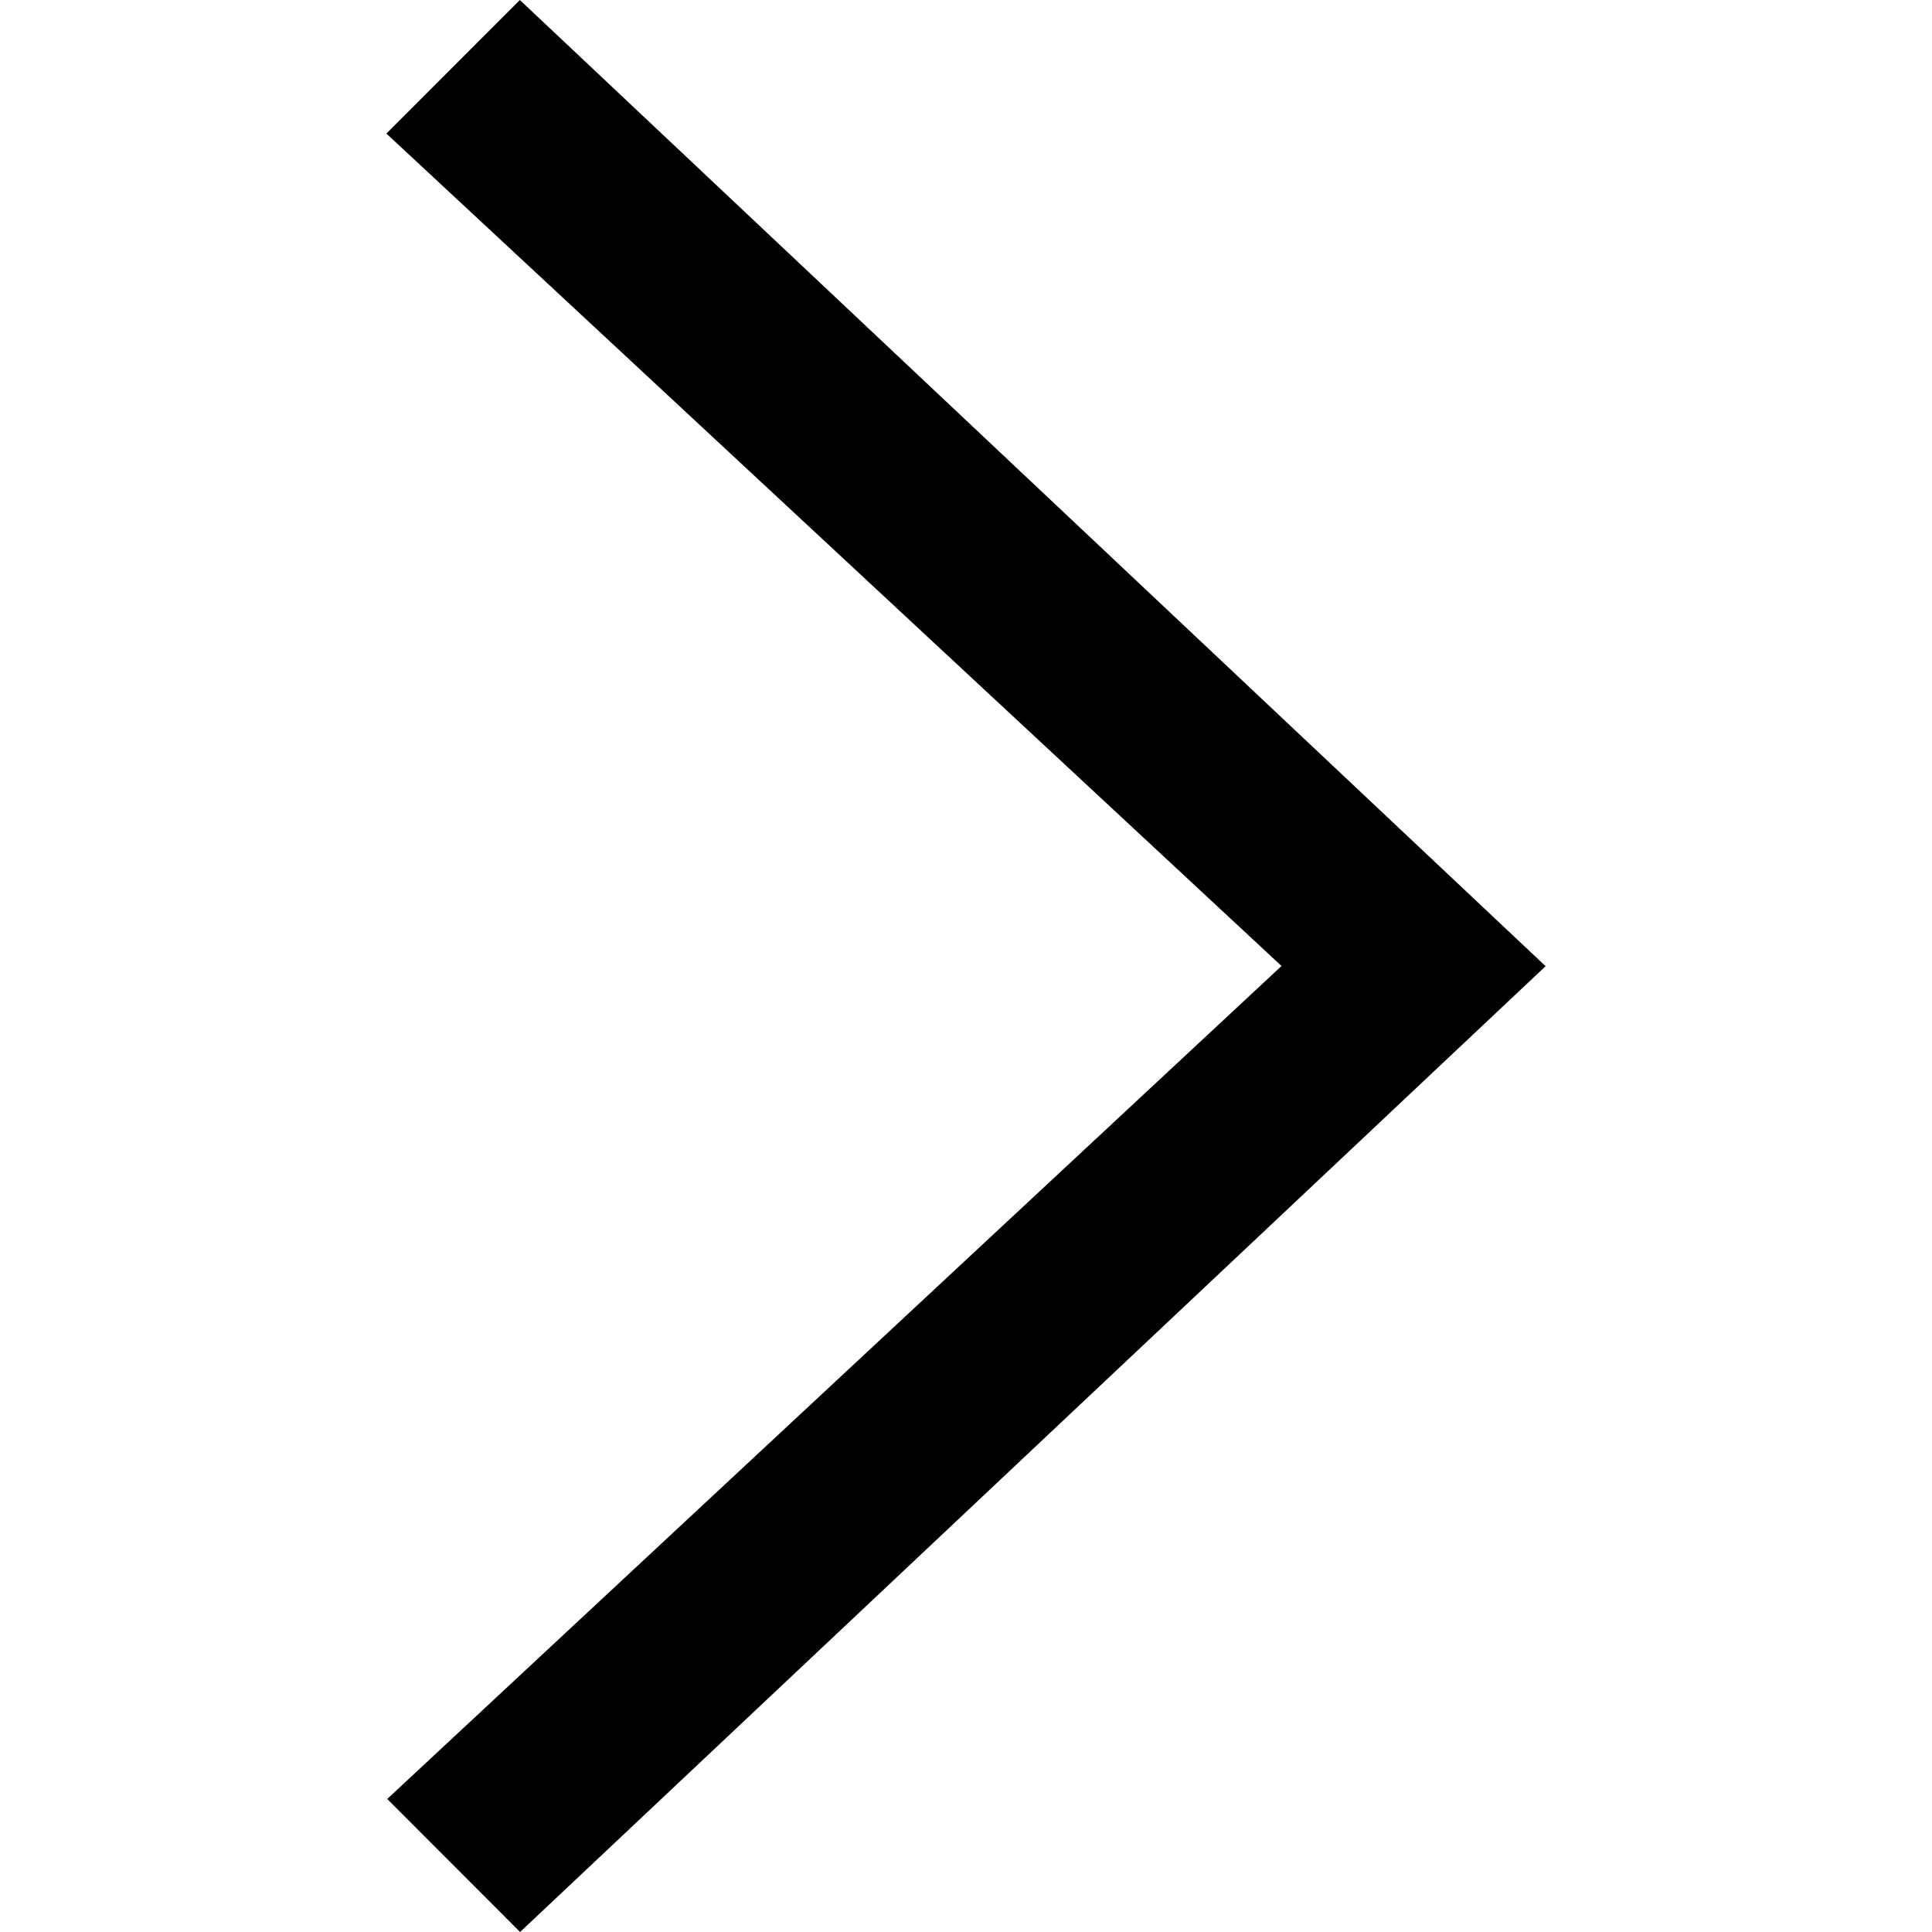
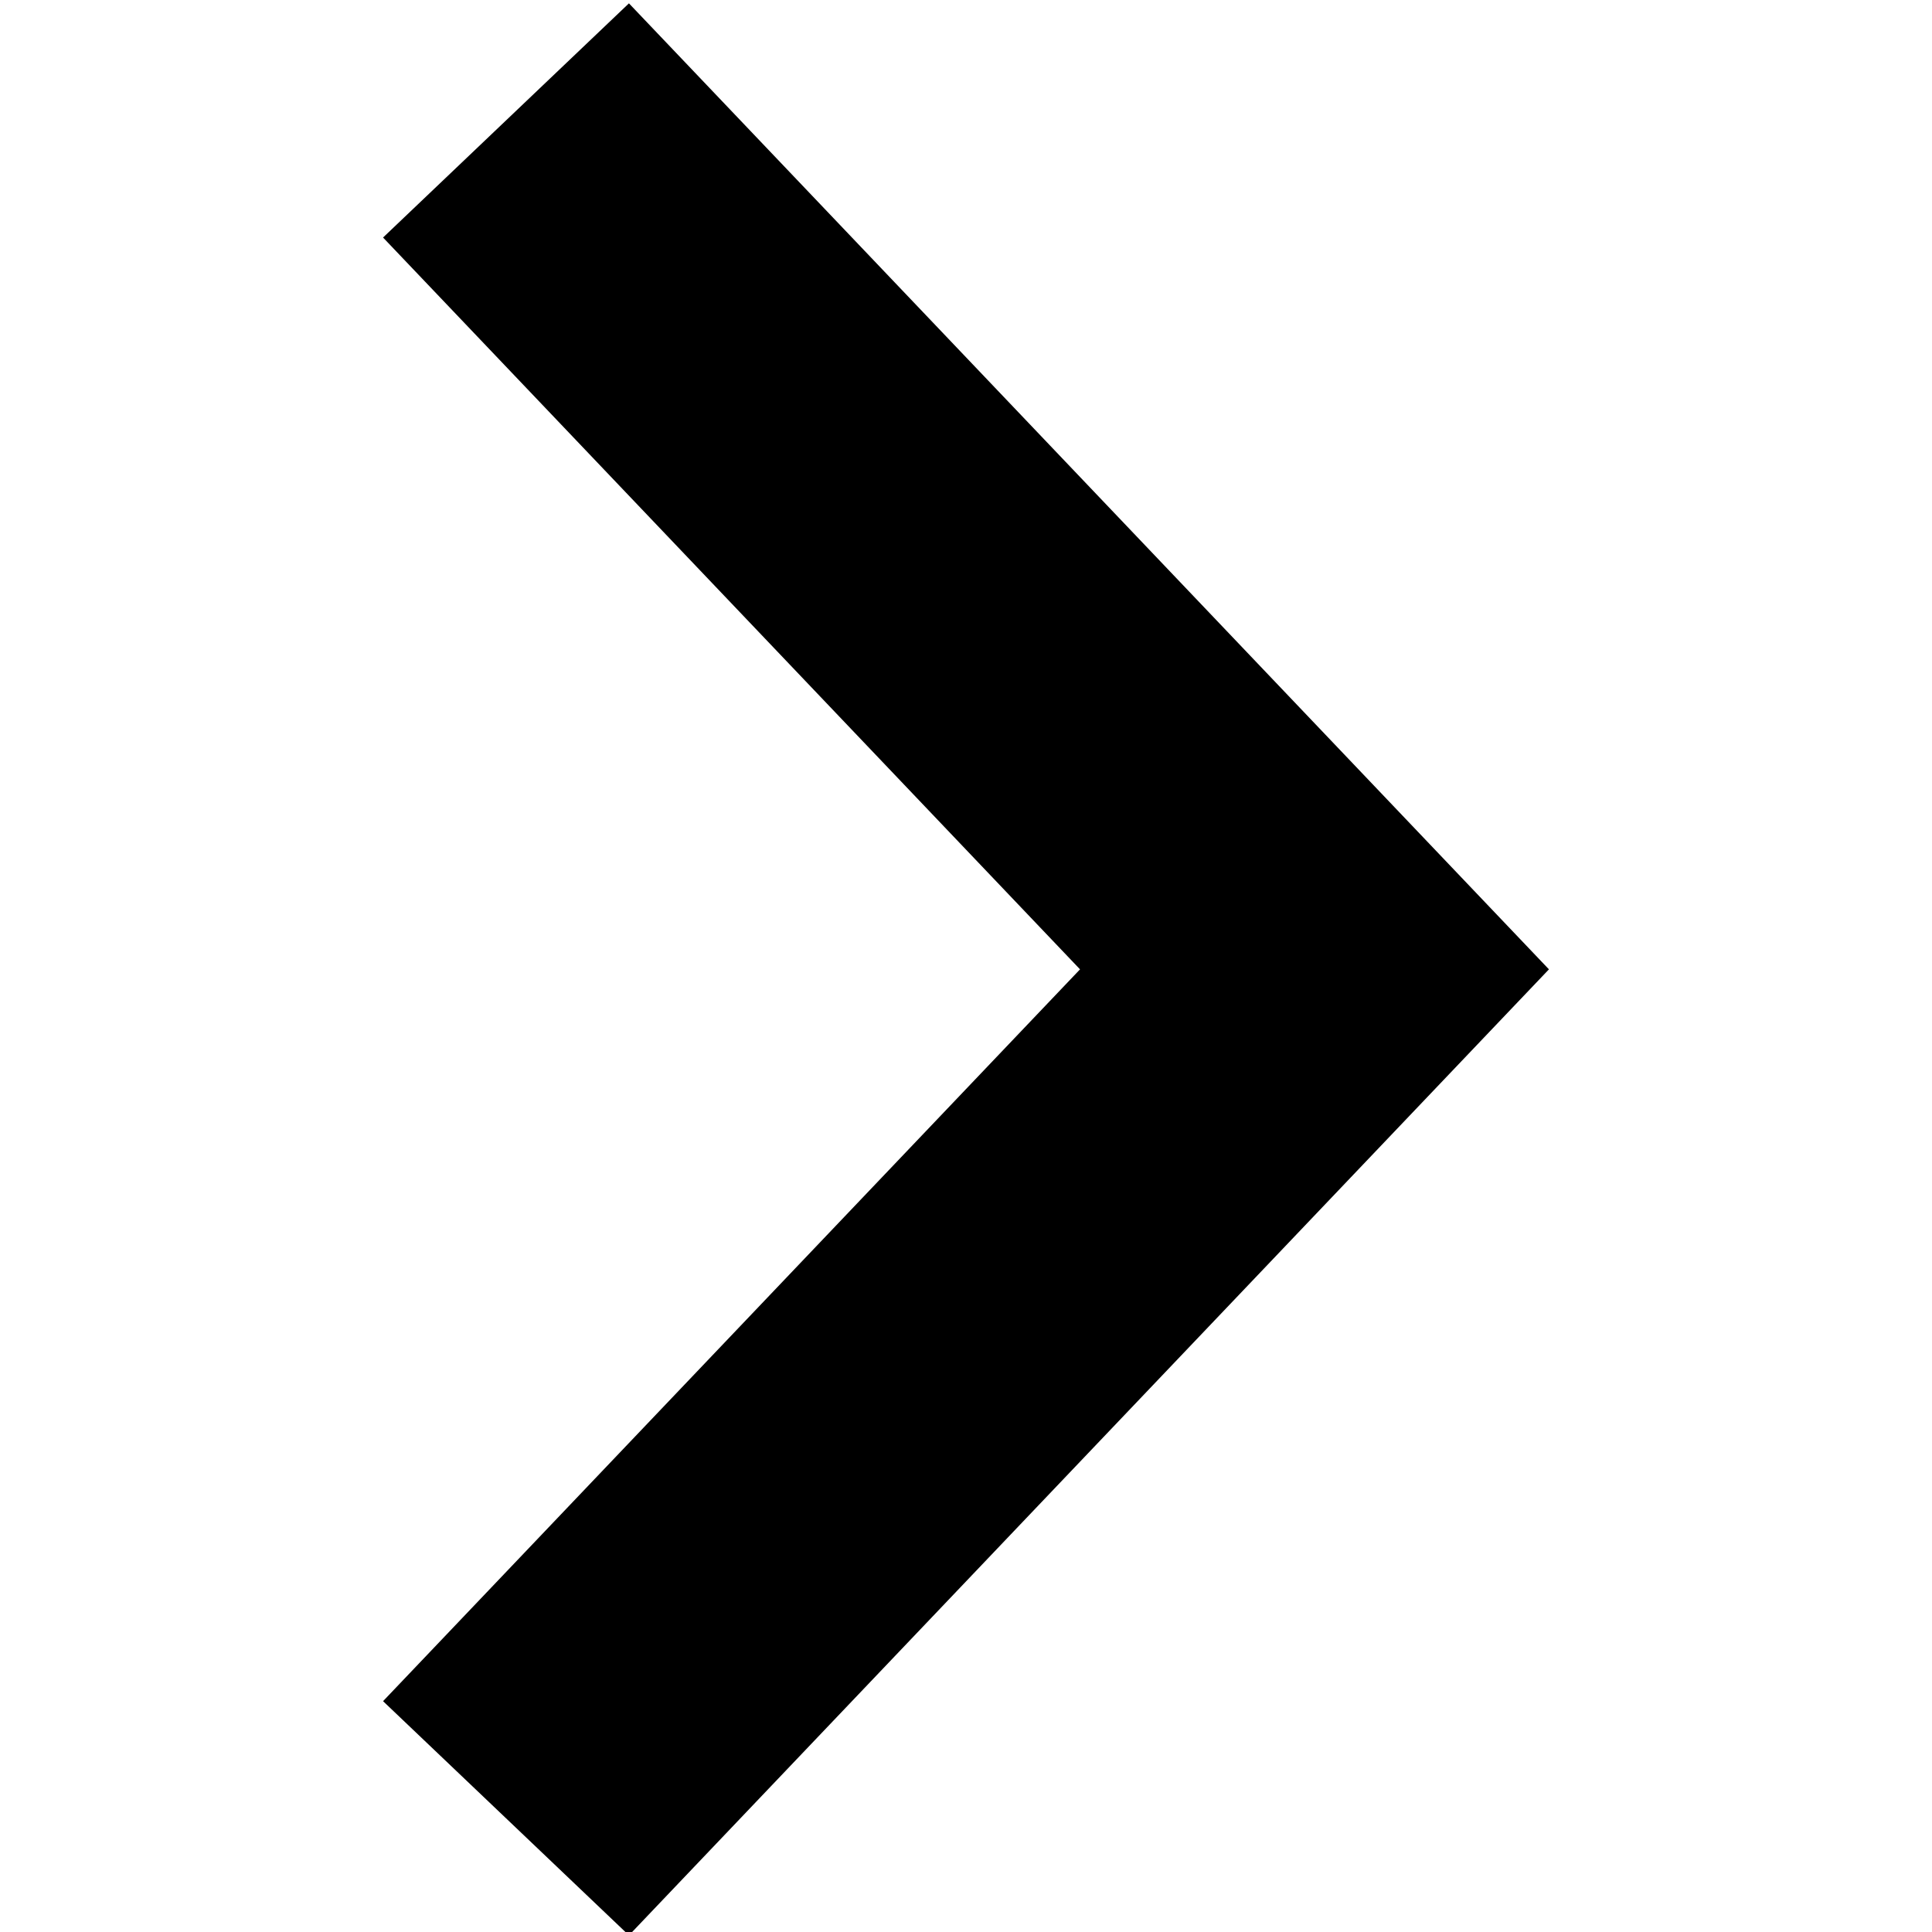
<svg xmlns="http://www.w3.org/2000/svg" width="100px" height="100px" viewBox="0 0 100 100" version="1.1">
  <defs />
  <g id="Page-1" stroke="none" stroke-width="1" fill="none" fill-rule="evenodd">
    <g id="point-right" fill-rule="nonzero" fill="currentColor">
-       <polygon transform="translate(50, 50) rotate(-90) translate(-50, -50) " points="0 26.919 6.885 20.042 50 66.331 93.086 20 100 26.907 49.99 80" />
+       <polygon transform="translate(50, 50.17316) rotate(270) translate(-50, -50.17316) " points="12.121 20 0 32.727 50 80.346 100 32.727 87.879 20 50 56.075" />
    </g>
  </g>
</svg>
